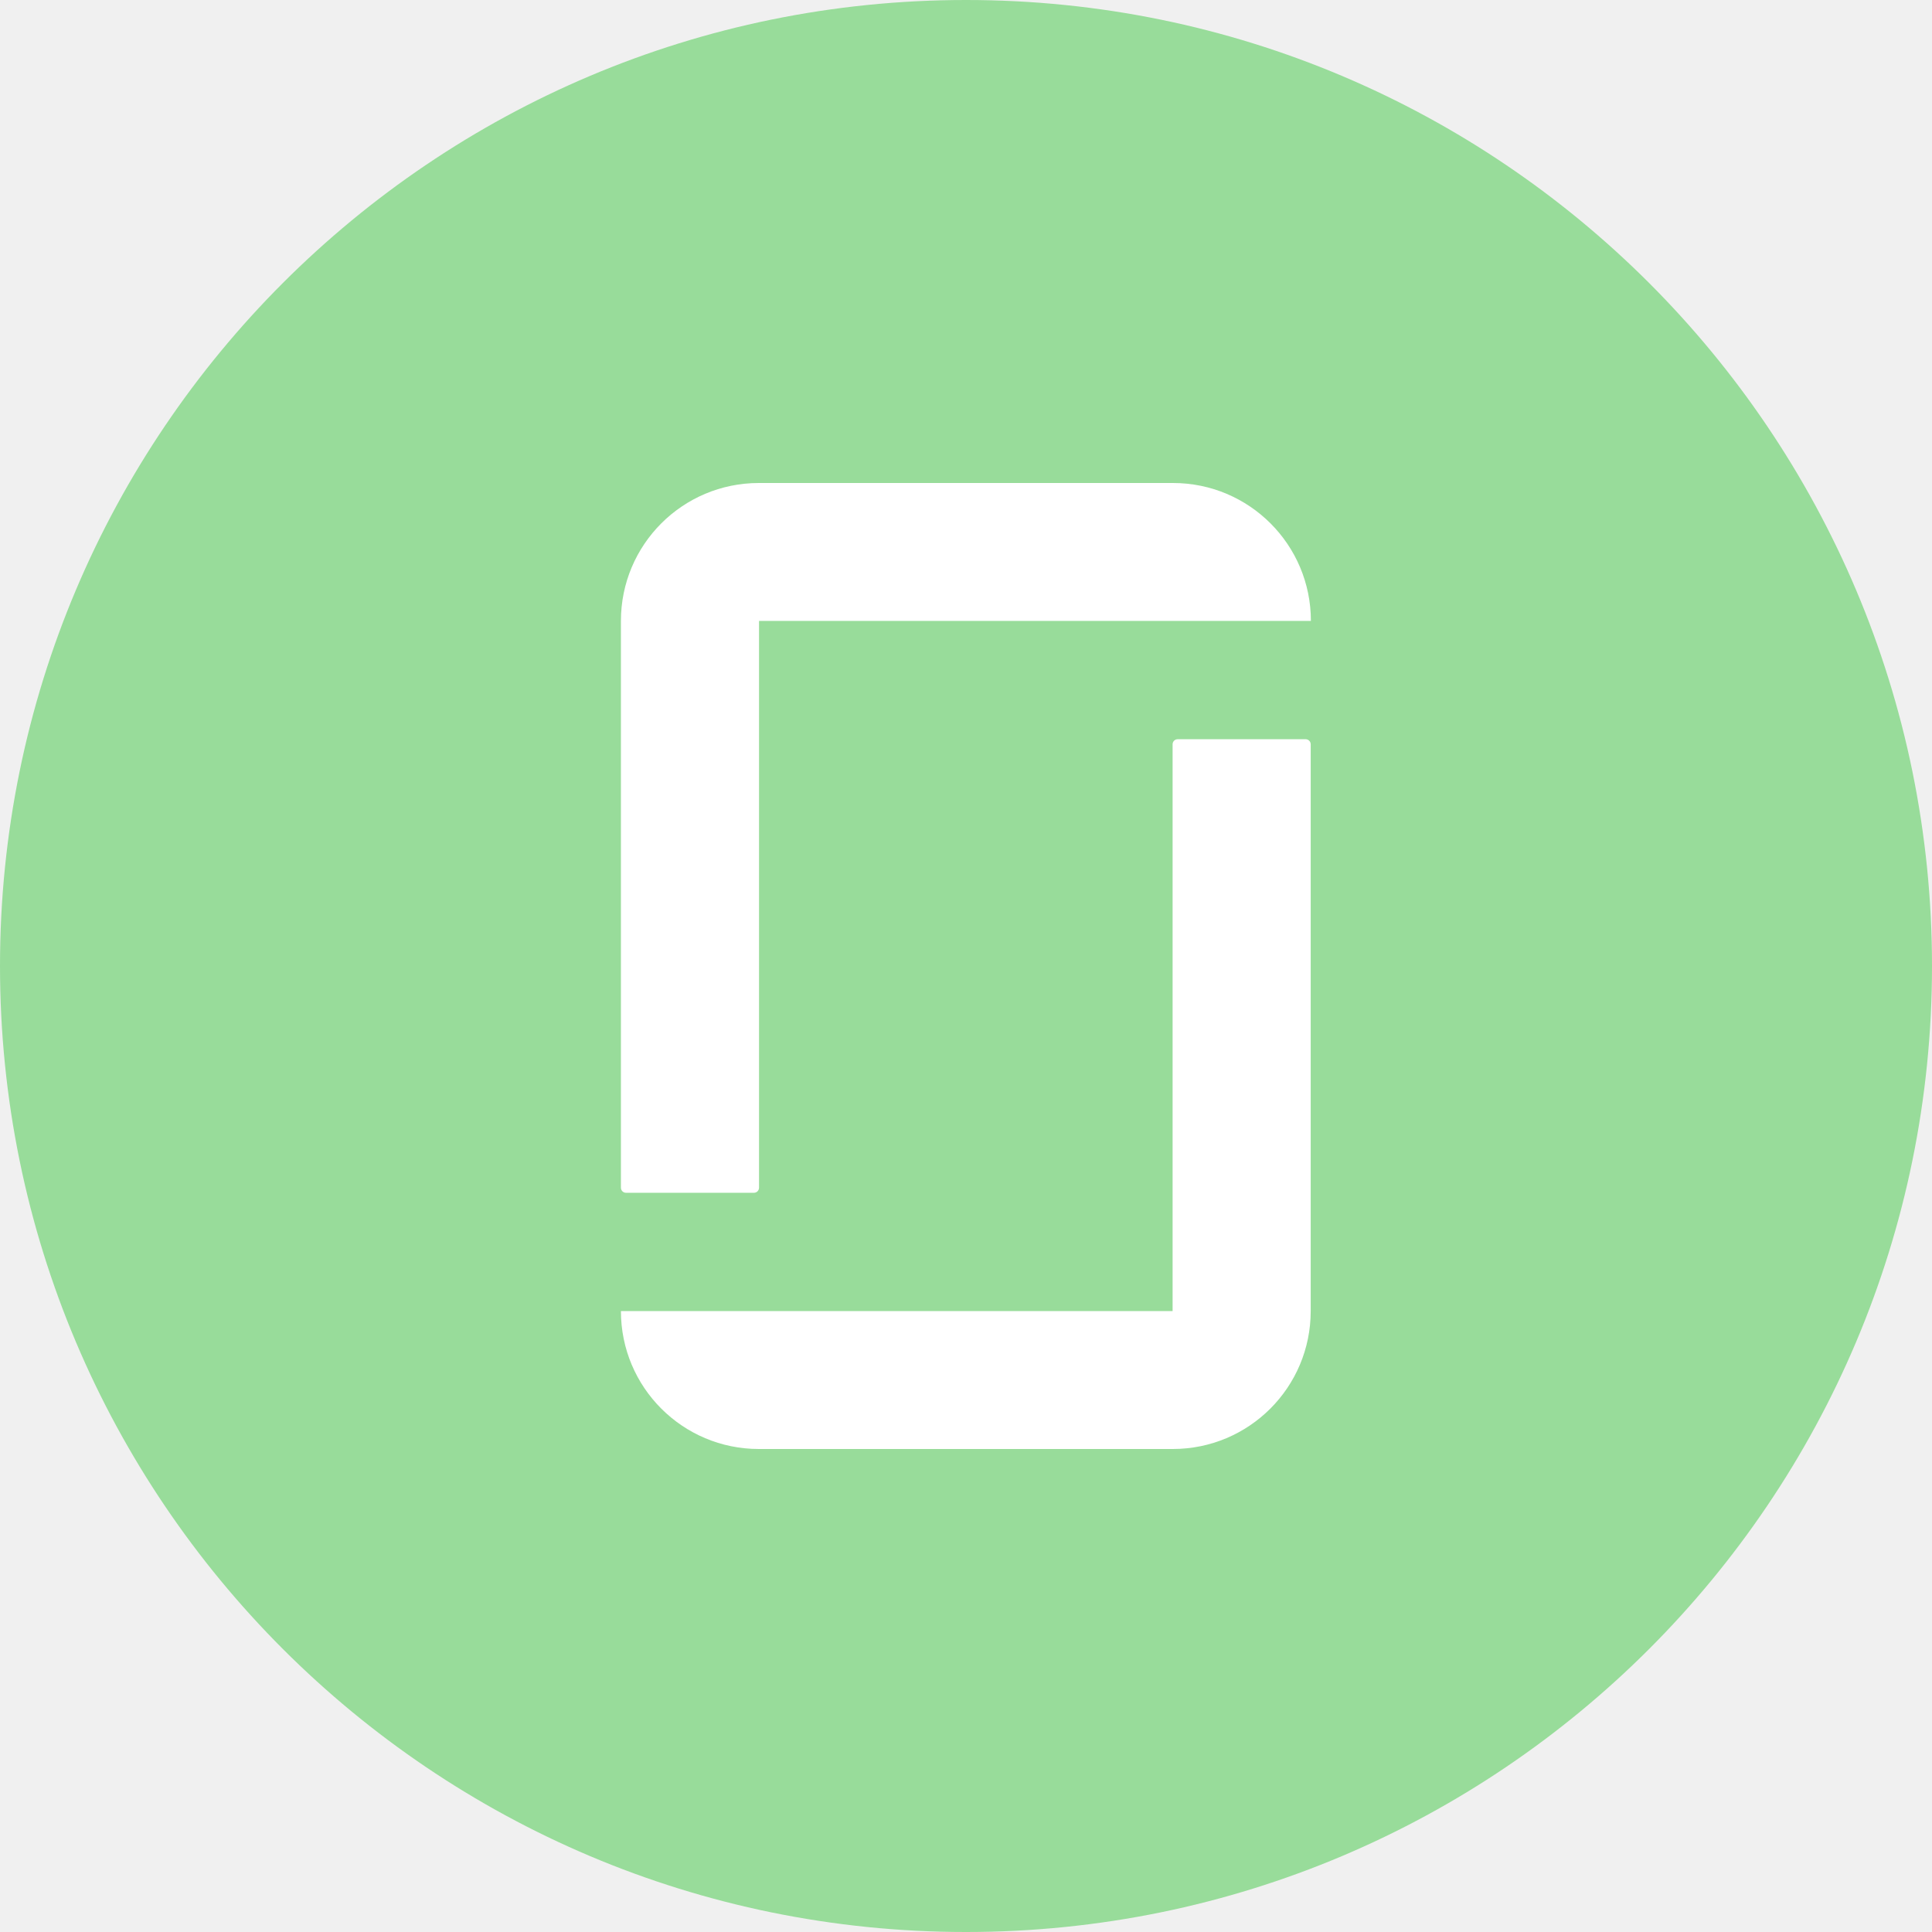
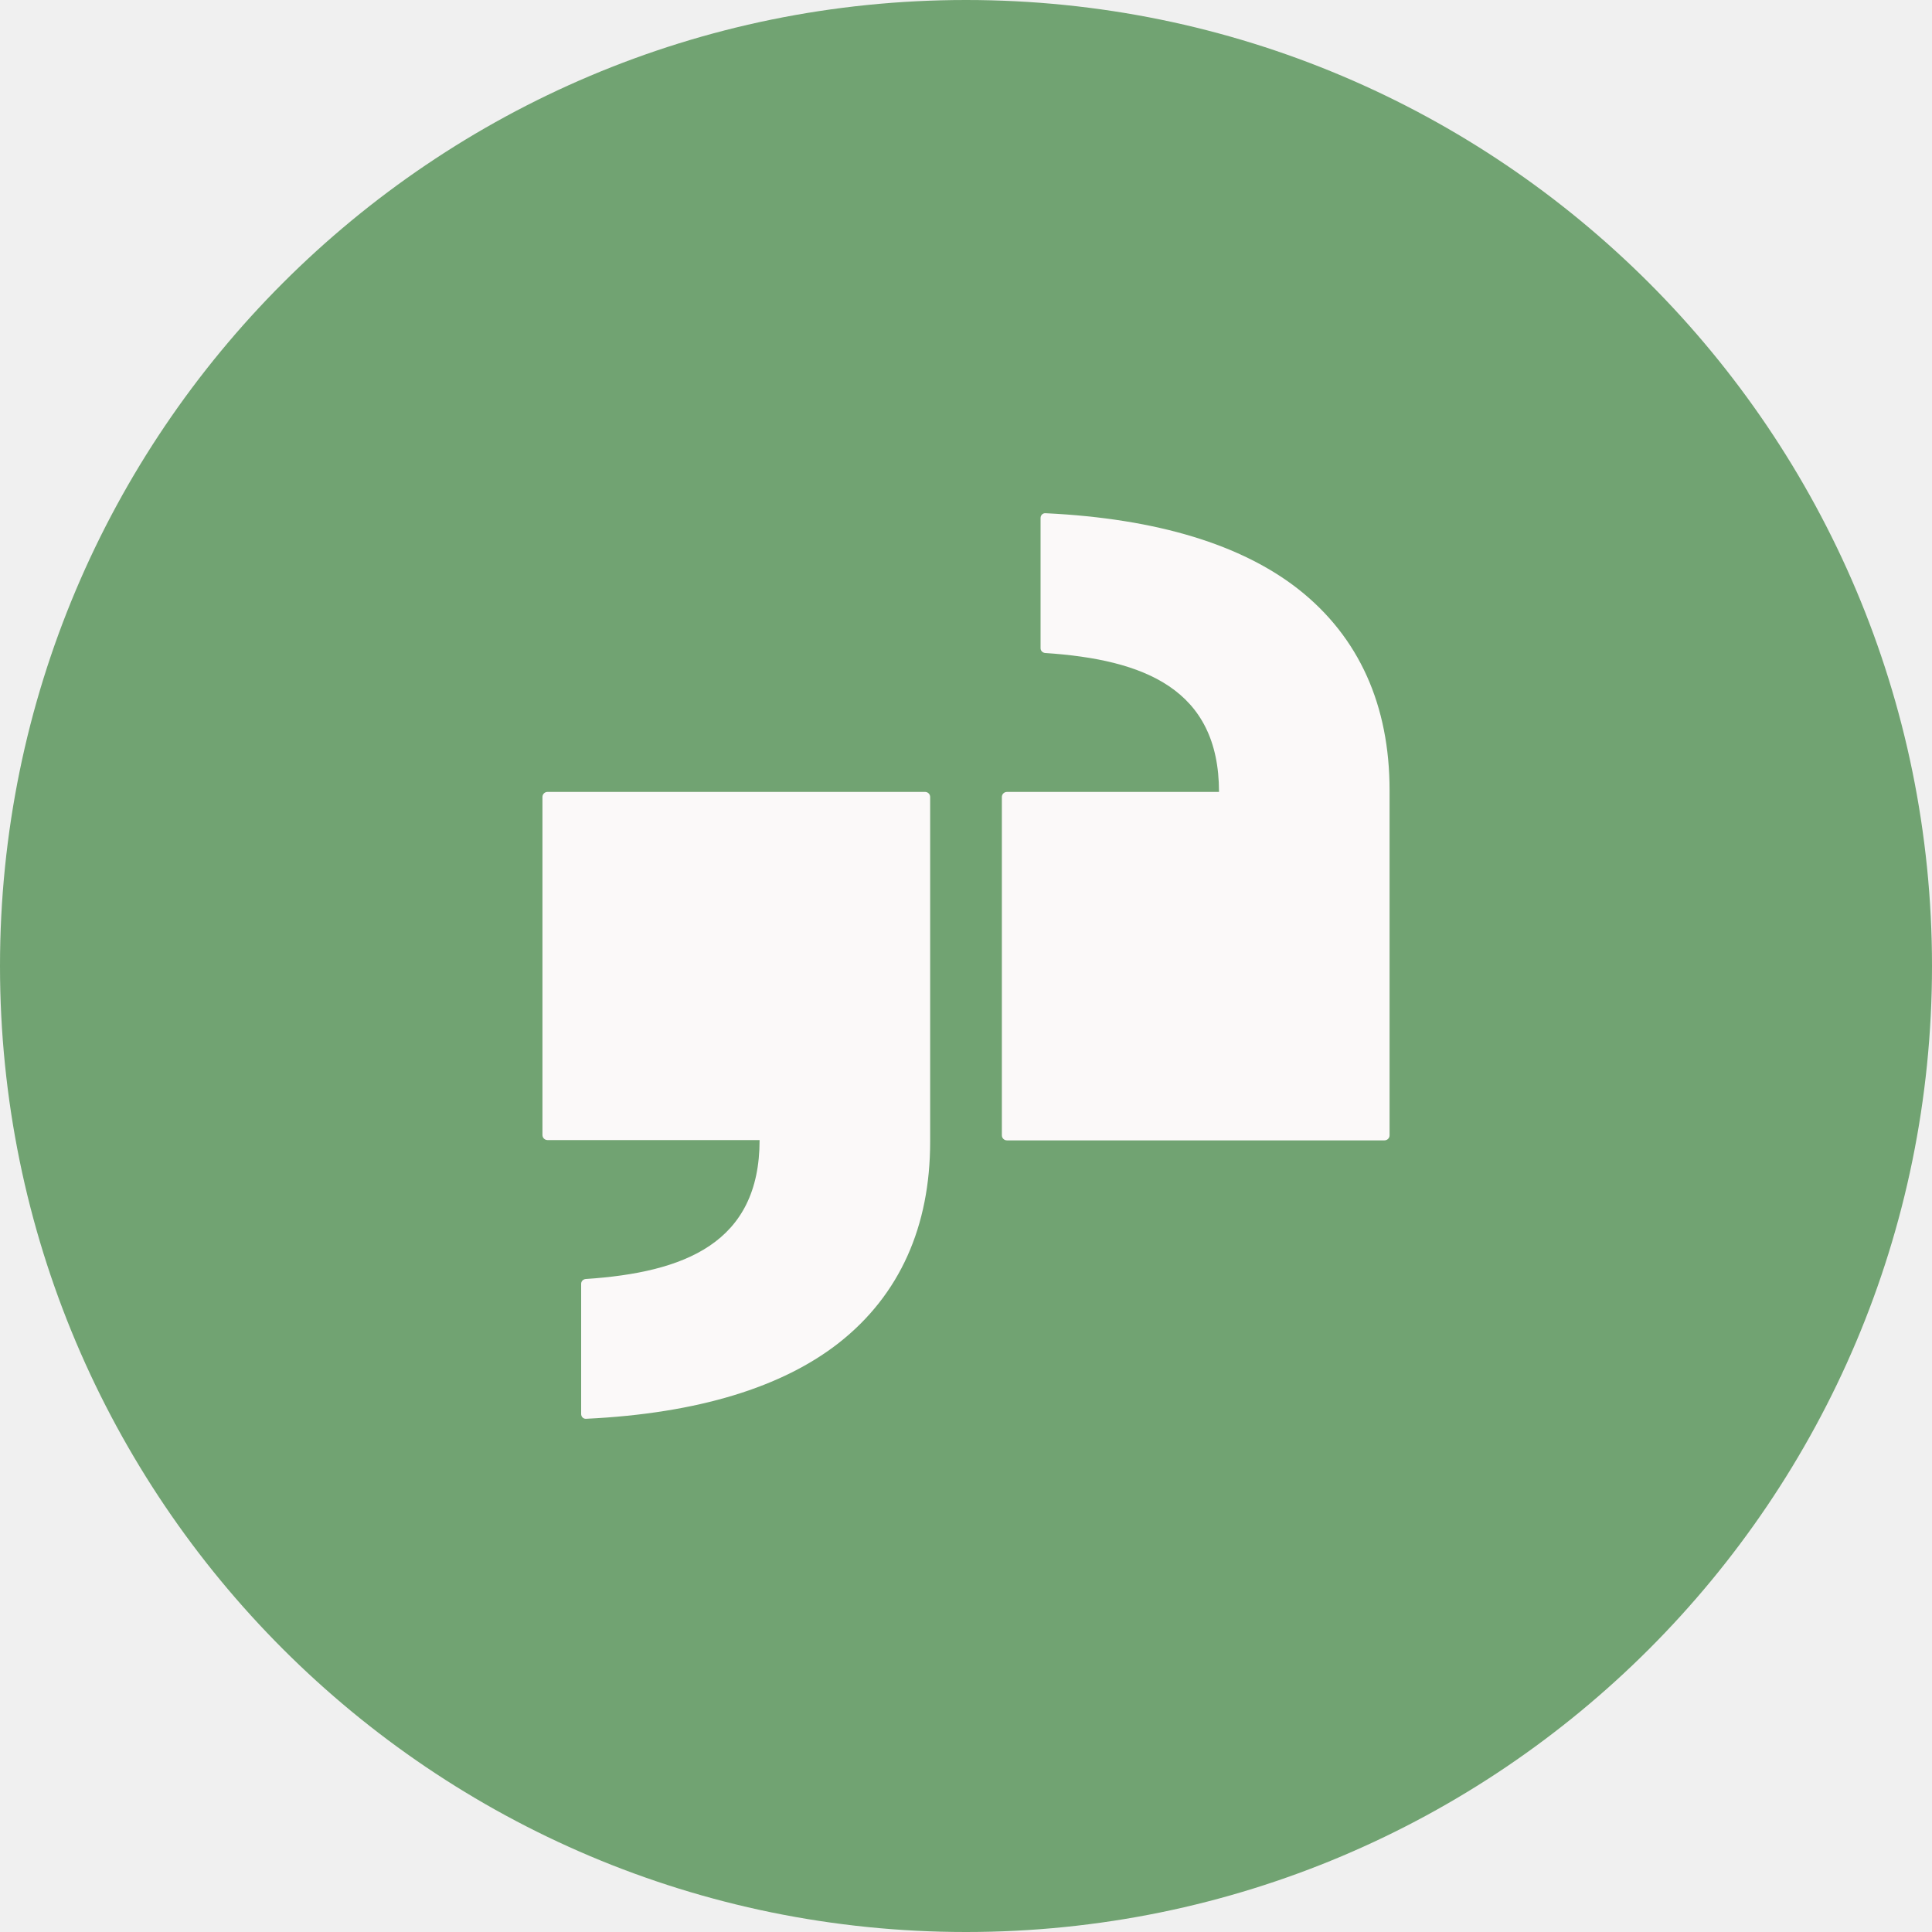
- <svg xmlns="http://www.w3.org/2000/svg" width="1024" height="1024" viewBox="0 0 1024 1024" fill="none">
-   <g clip-path="url(#clip0_2_2289)">
-     <path d="M512 1024C794.77 1024 1024 794.77 1024 512C1024 229.23 794.77 0 512 0C229.23 0 0 229.23 0 512C0 794.77 229.23 1024 512 1024Z" fill="#98DC9A" />
-     <path d="M621.7 694.9H329.1C329.1 735.3 361.8 768 402.2 768H621.6C662 768 694.7 735.3 694.7 694.9V394.5C694.7 393 693.5 391.8 692 391.8H624.2C622.7 391.8 621.5 393 621.5 394.5V694.9H621.7ZM621.7 256C662.1 256 694.8 288.7 694.8 329.1H402.3V629.5C402.3 631 401.1 632.2 399.6 632.2H331.8C330.3 632.2 329.1 631 329.1 629.5V329.1C329.1 288.7 361.8 256 402.2 256H621.7Z" fill="white" />
-   </g>
-   <defs>
-     <clipPath id="clip0_2_2289">
-       <rect width="1024" height="1024" fill="white" />
-     </clipPath>
-   </defs>
+ <svg xmlns="http://www.w3.org/2000/svg" version="1.1" viewBox="0 0 1024 1024">
+   <circle cx="512" cy="512" r="512" fill="#71a372" />
+   <path d="M290.2 419.73c-1.5 0-2.69 1.2-2.69 2.69v179.15c0 1.5 1.2 2.69 2.69 2.69h112.4c0 54.63-39.81 70.19-92.19 73.64-1.35.15-2.39 1.2-2.39 2.54v69c0 1.5 1.2 2.69 2.69 2.54 59.57-2.84 104.17-16.91 133.95-40.26C476.99 686.28 493 649.91 493 605.16V422.42c0-1.5-1.2-2.69-2.69-2.69h-200.1Zm243.5 184.69c-1.5 0-2.69-1.2-2.69-2.69v-179.3c0-1.5 1.2-2.69 2.69-2.69h112.4c0-54.63-39.81-70.19-92.19-73.64-1.35-.15-2.39-1.2-2.39-2.54v-69c0-1.5 1.2-2.69 2.69-2.54 59.57 2.84 104.17 16.91 133.95 40.26 32.33 25.44 48.34 61.81 48.34 106.56v182.89c0 1.5-1.2 2.69-2.69 2.69h-200.1Z" fill="#fbf9f9" />
</svg>
